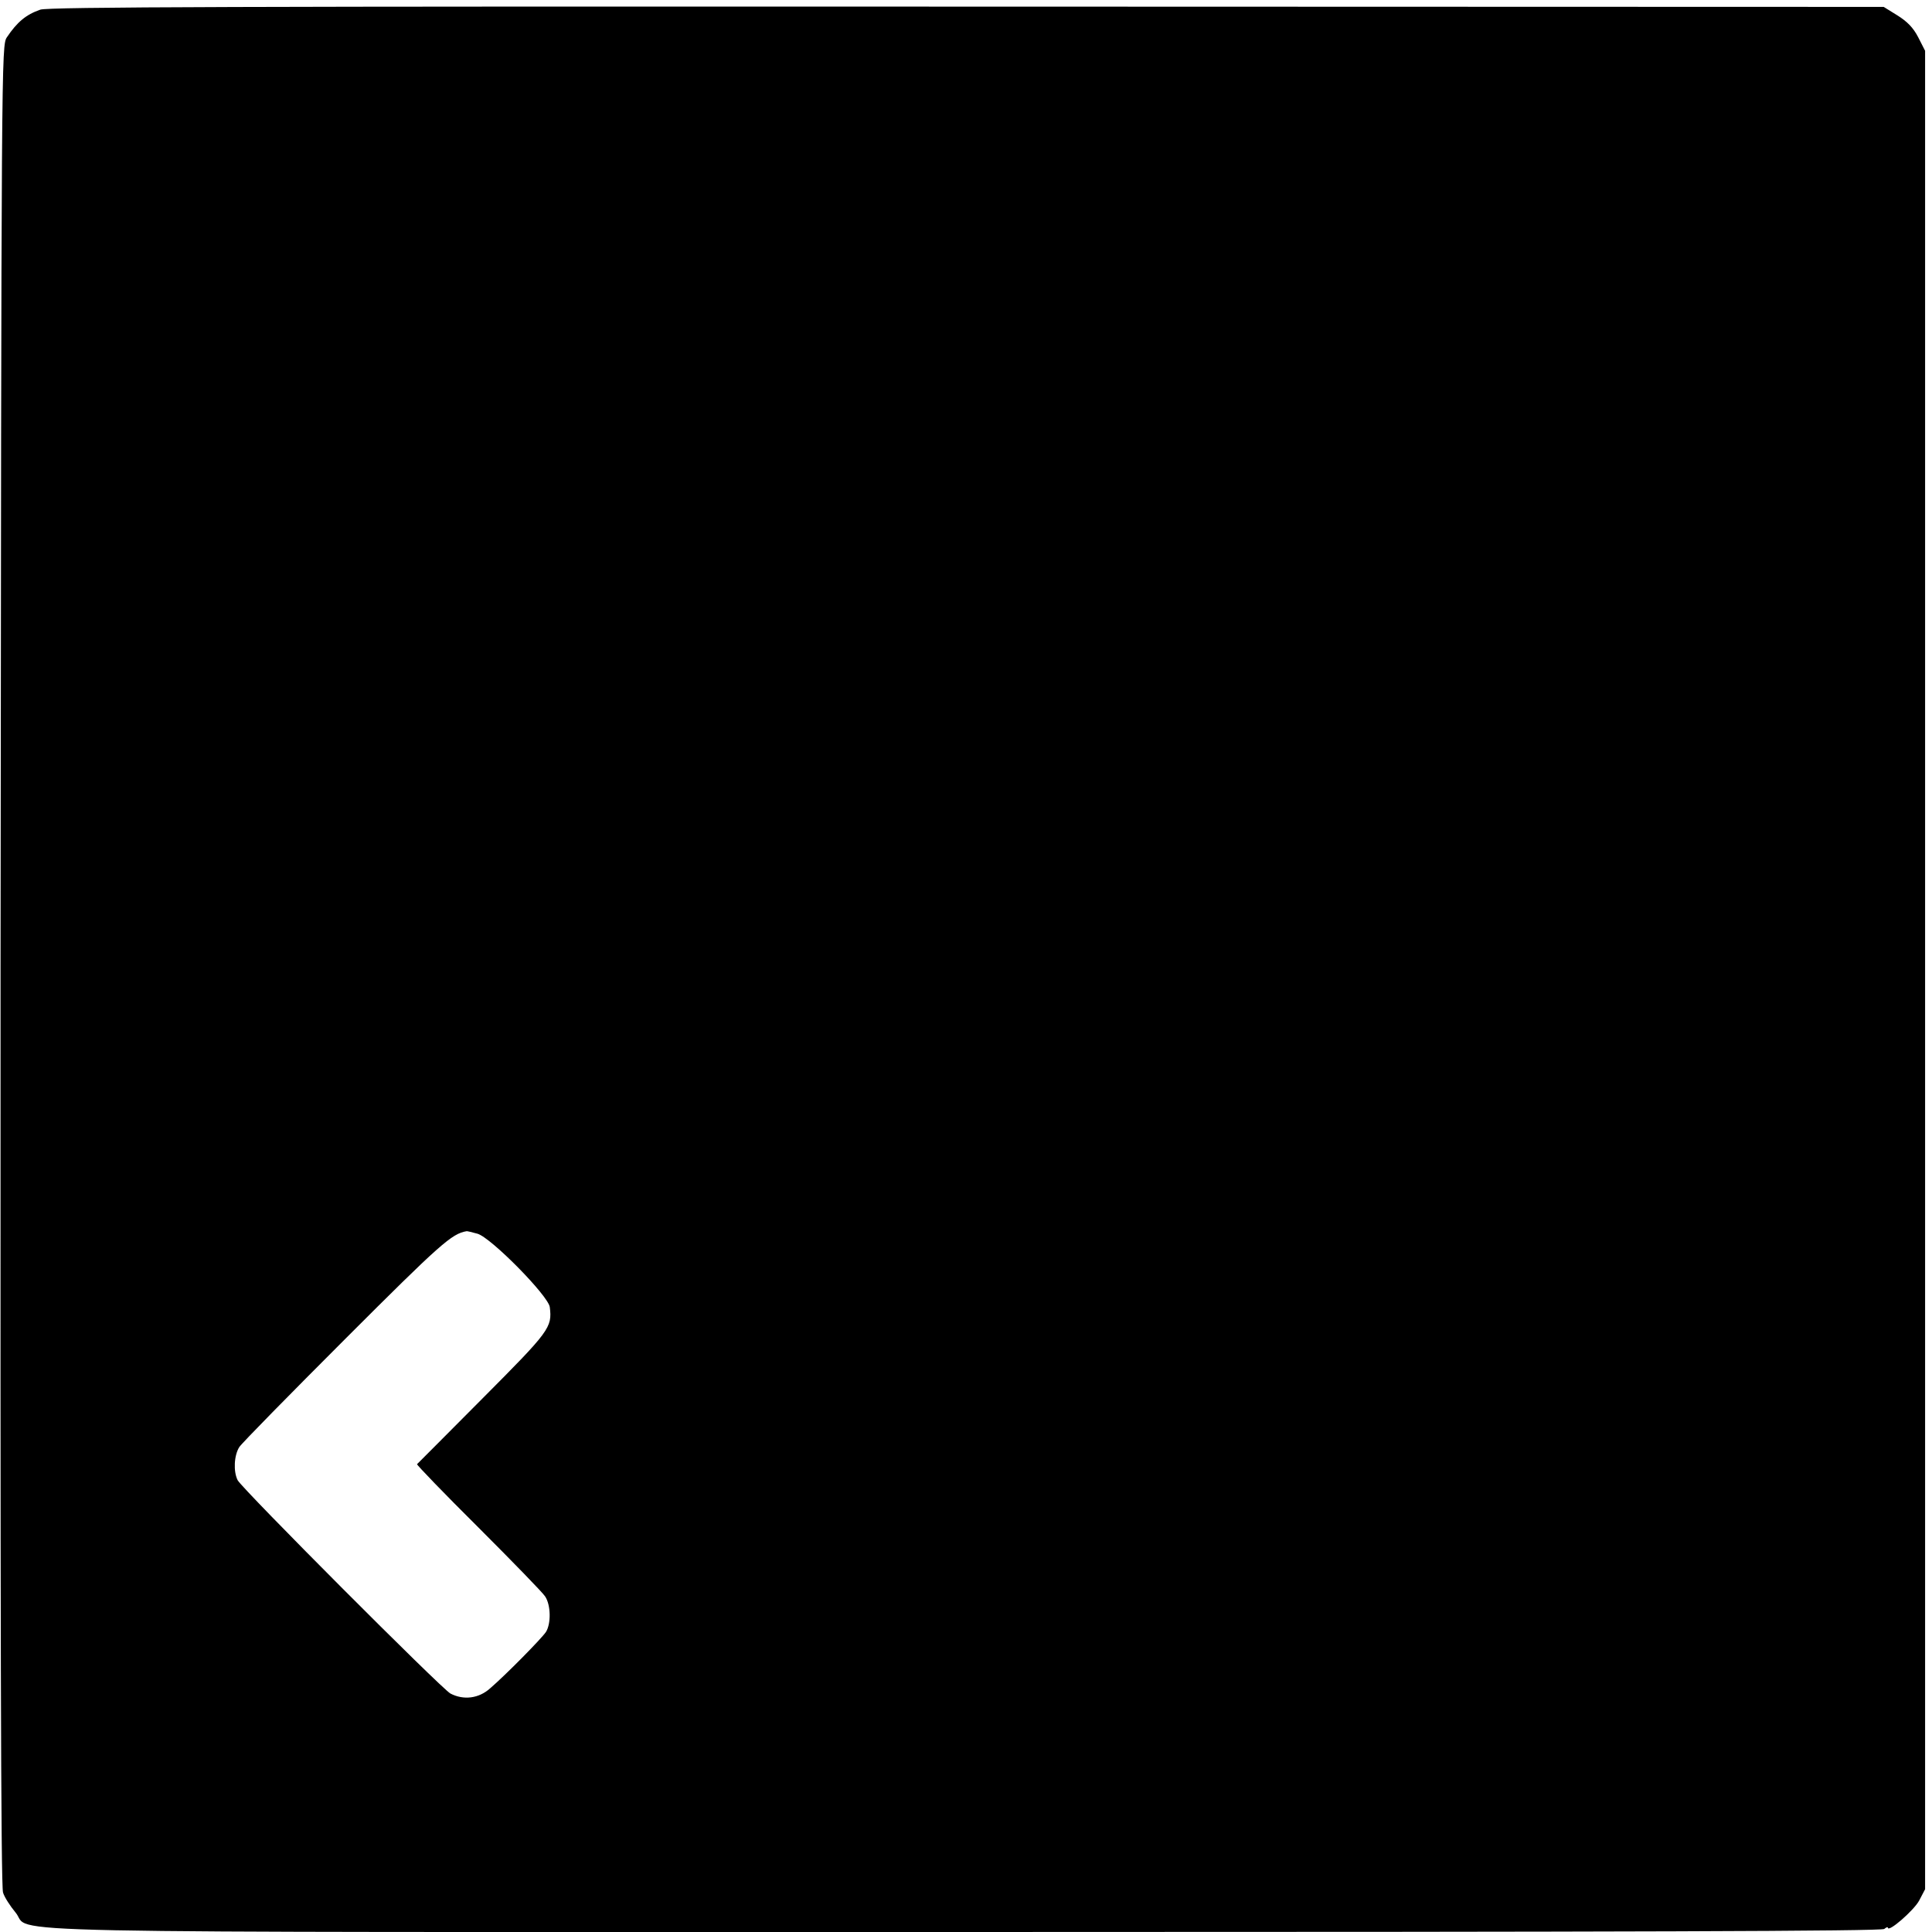
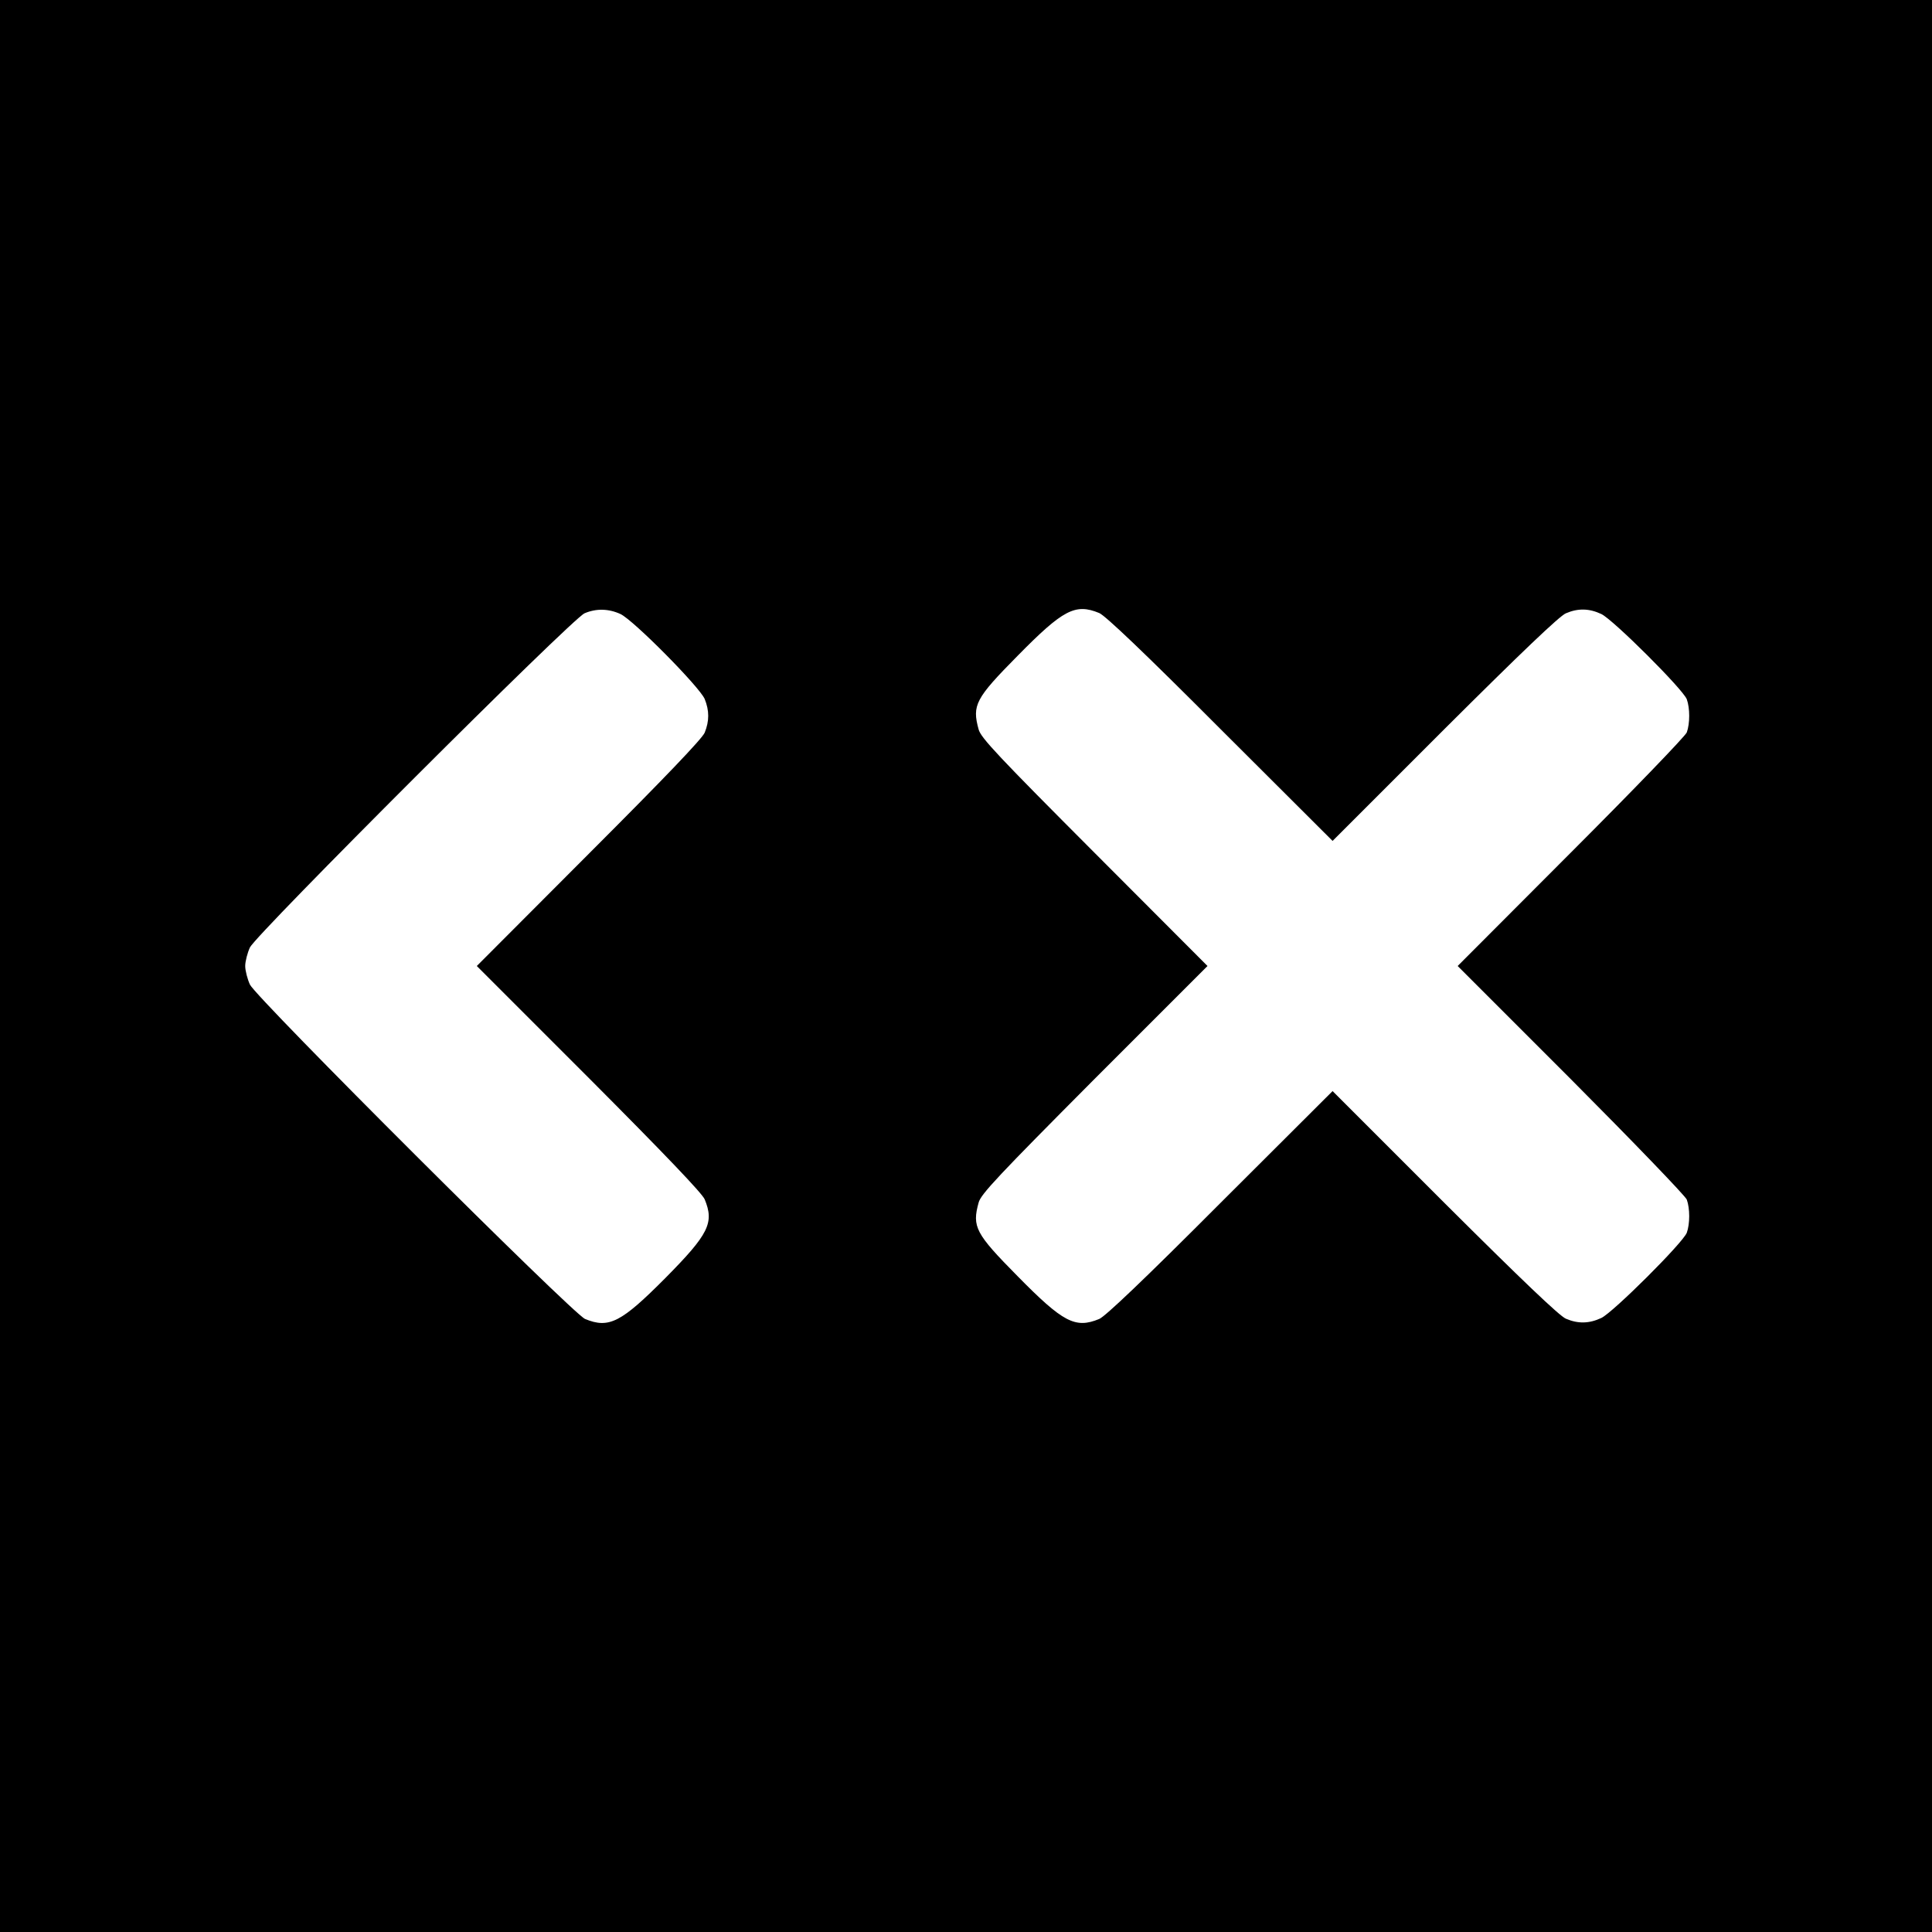
- <svg xmlns="http://www.w3.org/2000/svg" version="1.0" width="700pt" height="700pt" viewBox="0 0 700 700" preserveAspectRatio="xMidYMid meet">
-   <g transform="translate(0,700) scale(0.1,-0.1)" fill="#000000" stroke="none">
-     <path d="M146 6965 c-52 -18 -84 -45 -121 -100 -20 -30 -20 -53 -23 -3361 -1 -2330 1 -3340 9 -3361 5 -17 26 -49 45 -72 67 -78 -250 -71 3447 -71 2422 0 3314 3 3324 11 7 6 13 8 13 5 0 -20 93 61 113 97 l22 42 0 3330 0 3331 -25 49 c-18 35 -40 57 -75 79 l-50 31 -3321 1 c-2632 1 -3329 -1 -3358 -11z m1584 -4435 c49 -14 257 -225 262 -266 9 -74 0 -86 -244 -331 -128 -129 -235 -236 -237 -238 -2 -2 98 -106 223 -230 124 -124 233 -236 241 -249 21 -31 22 -99 3 -129 -17 -25 -144 -154 -202 -204 -41 -37 -96 -44 -144 -19 -33 18 -755 742 -771 773 -16 32 -13 90 6 120 10 15 184 192 387 395 342 342 383 378 436 387 3 1 21 -4 40 -9z" />
+ <svg xmlns="http://www.w3.org/2000/svg" version="1.0" width="780pt" height="780pt" viewBox="0 0 780 780" preserveAspectRatio="xMidYMid meet">
+   <g transform="translate(0,780) scale(0.1,-0.1)" fill="#000000" stroke="none">
+     <path d="M0 3900 l0 -3900 3900 0 3900 0 0 3900 0 3900 -3900 0 -3900 0 0 -3900z m2505 1421 c53 -25 319 -294 340 -343 19 -47 19 -89 0 -136 -11 -25 -158 -179 -468 -489 l-452 -453 452 -452 c310 -311 457 -465 468 -490 39 -95 17 -140 -158 -317 -179 -180 -228 -206 -325 -166 -51 22 -1326 1294 -1353 1350 -10 22 -19 56 -19 75 0 19 9 53 19 75 25 53 1301 1328 1351 1349 47 20 97 19 145 -3z m1933 4 c25 -11 179 -157 489 -468 l453 -452 452 452 c309 308 465 457 490 467 49 21 94 20 143 -3 48 -23 329 -303 345 -344 13 -36 13 -98 0 -134 -6 -15 -217 -234 -468 -485 l-457 -458 457 -457 c251 -252 462 -471 468 -486 13 -36 13 -98 0 -134 -16 -41 -297 -321 -345 -344 -49 -23 -94 -24 -143 -3 -25 10 -181 159 -490 467 l-452 452 -453 -452 c-310 -311 -464 -457 -489 -468 -97 -40 -146 -14 -330 173 -170 172 -184 199 -157 297 9 34 80 109 467 498 l457 457 -457 458 c-387 388 -458 463 -467 497 -27 98 -13 125 157 297 184 187 233 213 330 173z" />
  </g>
</svg>
